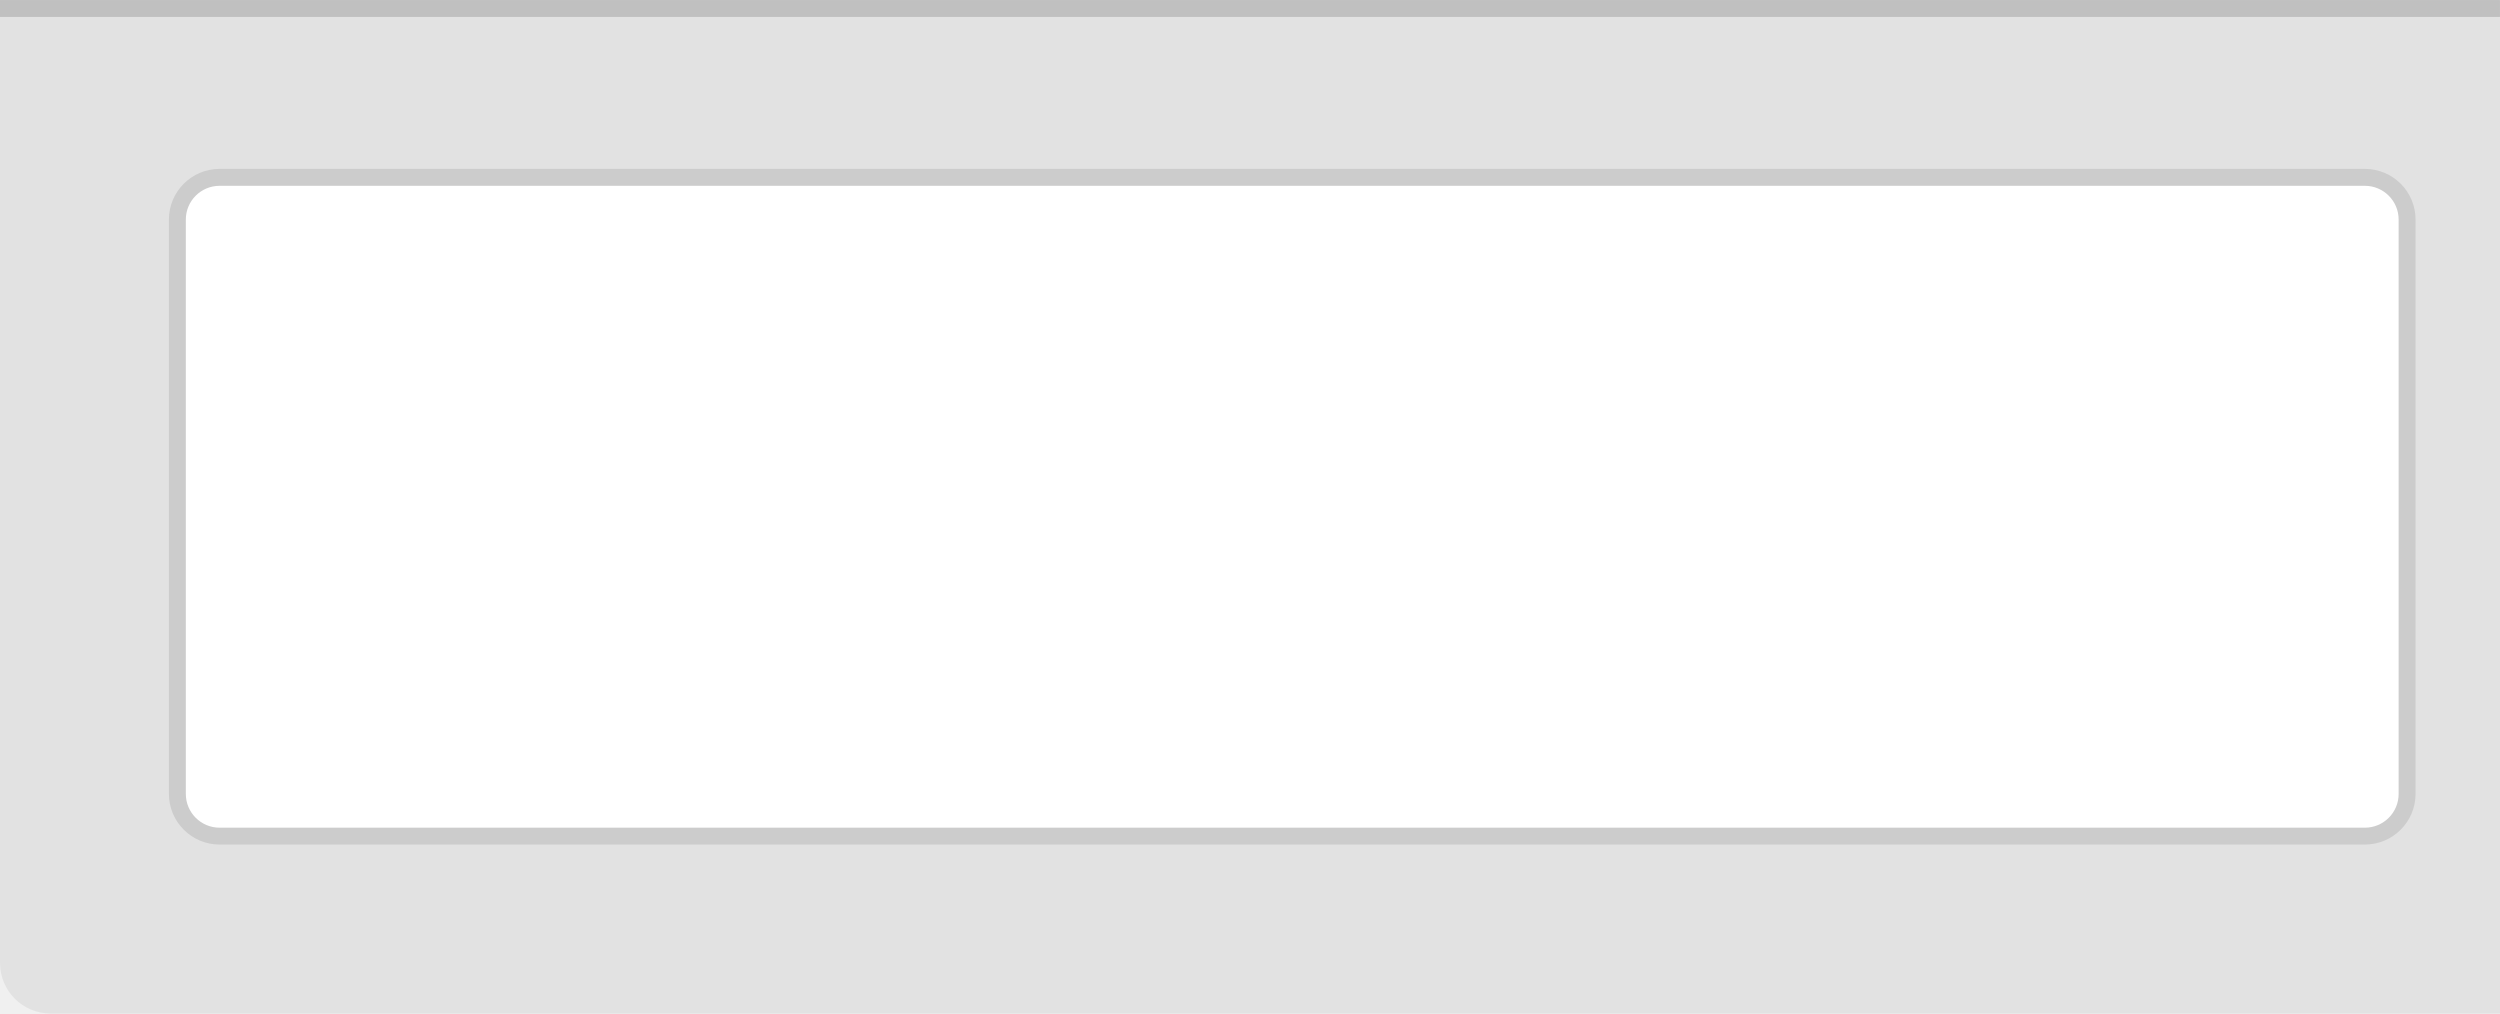
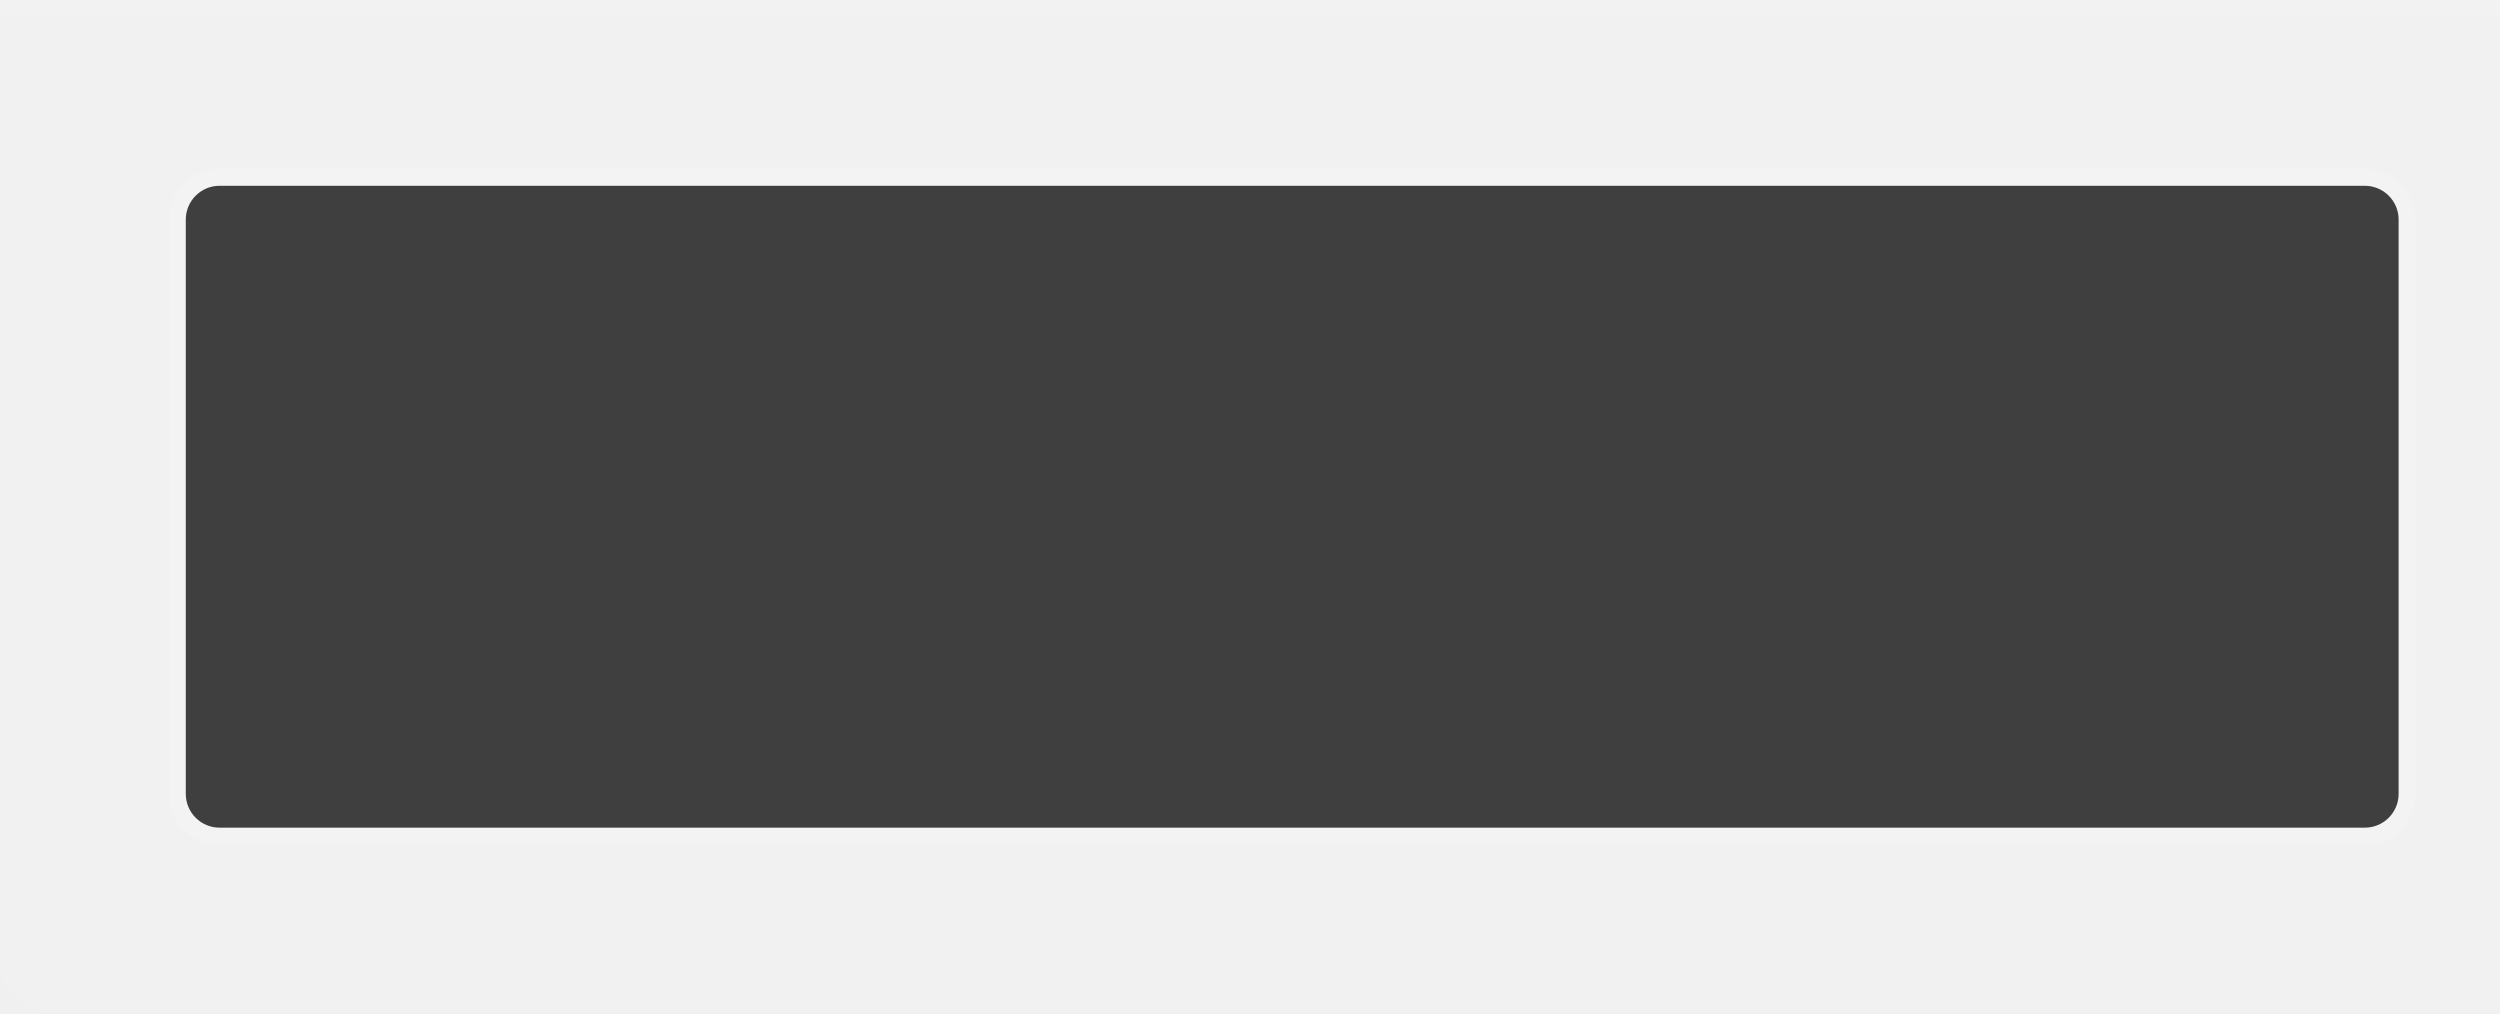
<svg xmlns="http://www.w3.org/2000/svg" width="148" height="60" viewBox="0 0 39.158 15.875" version="1.1" id="svg5">
  <defs id="defs2" />
  <g id="layer1">
-     <g id="g2413" transform="translate(-1.5875,-3.439583)">
-       <path id="rect3629" style="opacity:0.06;fill:#000000;fill-opacity:1;stroke:none;stroke-width:3.991;stroke-linecap:round;stroke-linejoin:round;stroke-miterlimit:4;stroke-dasharray:none;stroke-opacity:0.988;paint-order:stroke markers fill" d="m 6,13 0,57 c 0,1.662 1.338,3 3,3 H 154 V 13 Z" transform="scale(0.2645833)" />
-       <rect style="opacity:0.15;fill:#000000;fill-opacity:1;stroke:none;stroke-width:0.576;stroke-linecap:round;stroke-linejoin:round;stroke-miterlimit:4;stroke-dasharray:none;stroke-opacity:0.988;paint-order:stroke markers fill" id="rect2759" width="39.158" height="0.265" x="1.587" y="3.44" rx="0" ry="0" />
-       <rect style="opacity:0.1;fill:#000000;stroke:none;stroke-width:0.479;stroke-linecap:round;stroke-linejoin:round;paint-order:stroke fill markers" id="rect1110" width="35.19" height="10.583" x="4.233" y="6.085" rx="0.794" ry="0.794" />
-       <rect style="fill:#ffffff;stroke:none;stroke-width:0.46;stroke-linecap:round;stroke-linejoin:round;paint-order:stroke fill markers" id="rect2236" width="34.66" height="10.054" x="4.498" y="6.35" rx="0.529" ry="0.529" />
-     </g>
+     <path id="rect3629" style="opacity:0.06;fill:#ffffff;fill-opacity:1;stroke:none;stroke-width:1.056;stroke-linecap:round;stroke-linejoin:round;stroke-miterlimit:4;stroke-dasharray:none;stroke-opacity:0.988;paint-order:stroke markers fill" d="M 2.8e-7,9e-8 V 15.081 c 0,0.44 0.354,0.794 0.794,0.794 H 39.158 V 9e-8 Z" />
+     <rect style="opacity:0.1;fill:#ffffff;fill-opacity:1;stroke:none;stroke-width:0.576;stroke-linecap:round;stroke-linejoin:round;stroke-miterlimit:4;stroke-dasharray:none;stroke-opacity:0.988;paint-order:stroke markers fill" id="rect2759" width="39.158" height="0.265" x="2.7615815e-07" y="1.0154419e-07" rx="0" ry="0" />
+     <rect style="opacity:0.17;fill:#ffffff;stroke:none;stroke-width:0.479;stroke-linecap:round;stroke-linejoin:round;paint-order:stroke fill markers" id="rect1110" width="35.19" height="10.583" x="2.646" y="2.646" rx="0.794" ry="0.794" />
+     <rect style="fill:#3f3f3f;fill-opacity:1;stroke:none;stroke-width:0.46;stroke-linecap:round;stroke-linejoin:round;paint-order:stroke fill markers" id="rect2236" width="34.66" height="10.054" x="2.91" y="2.91" rx="0.529" ry="0.529" />
  </g>
</svg>
